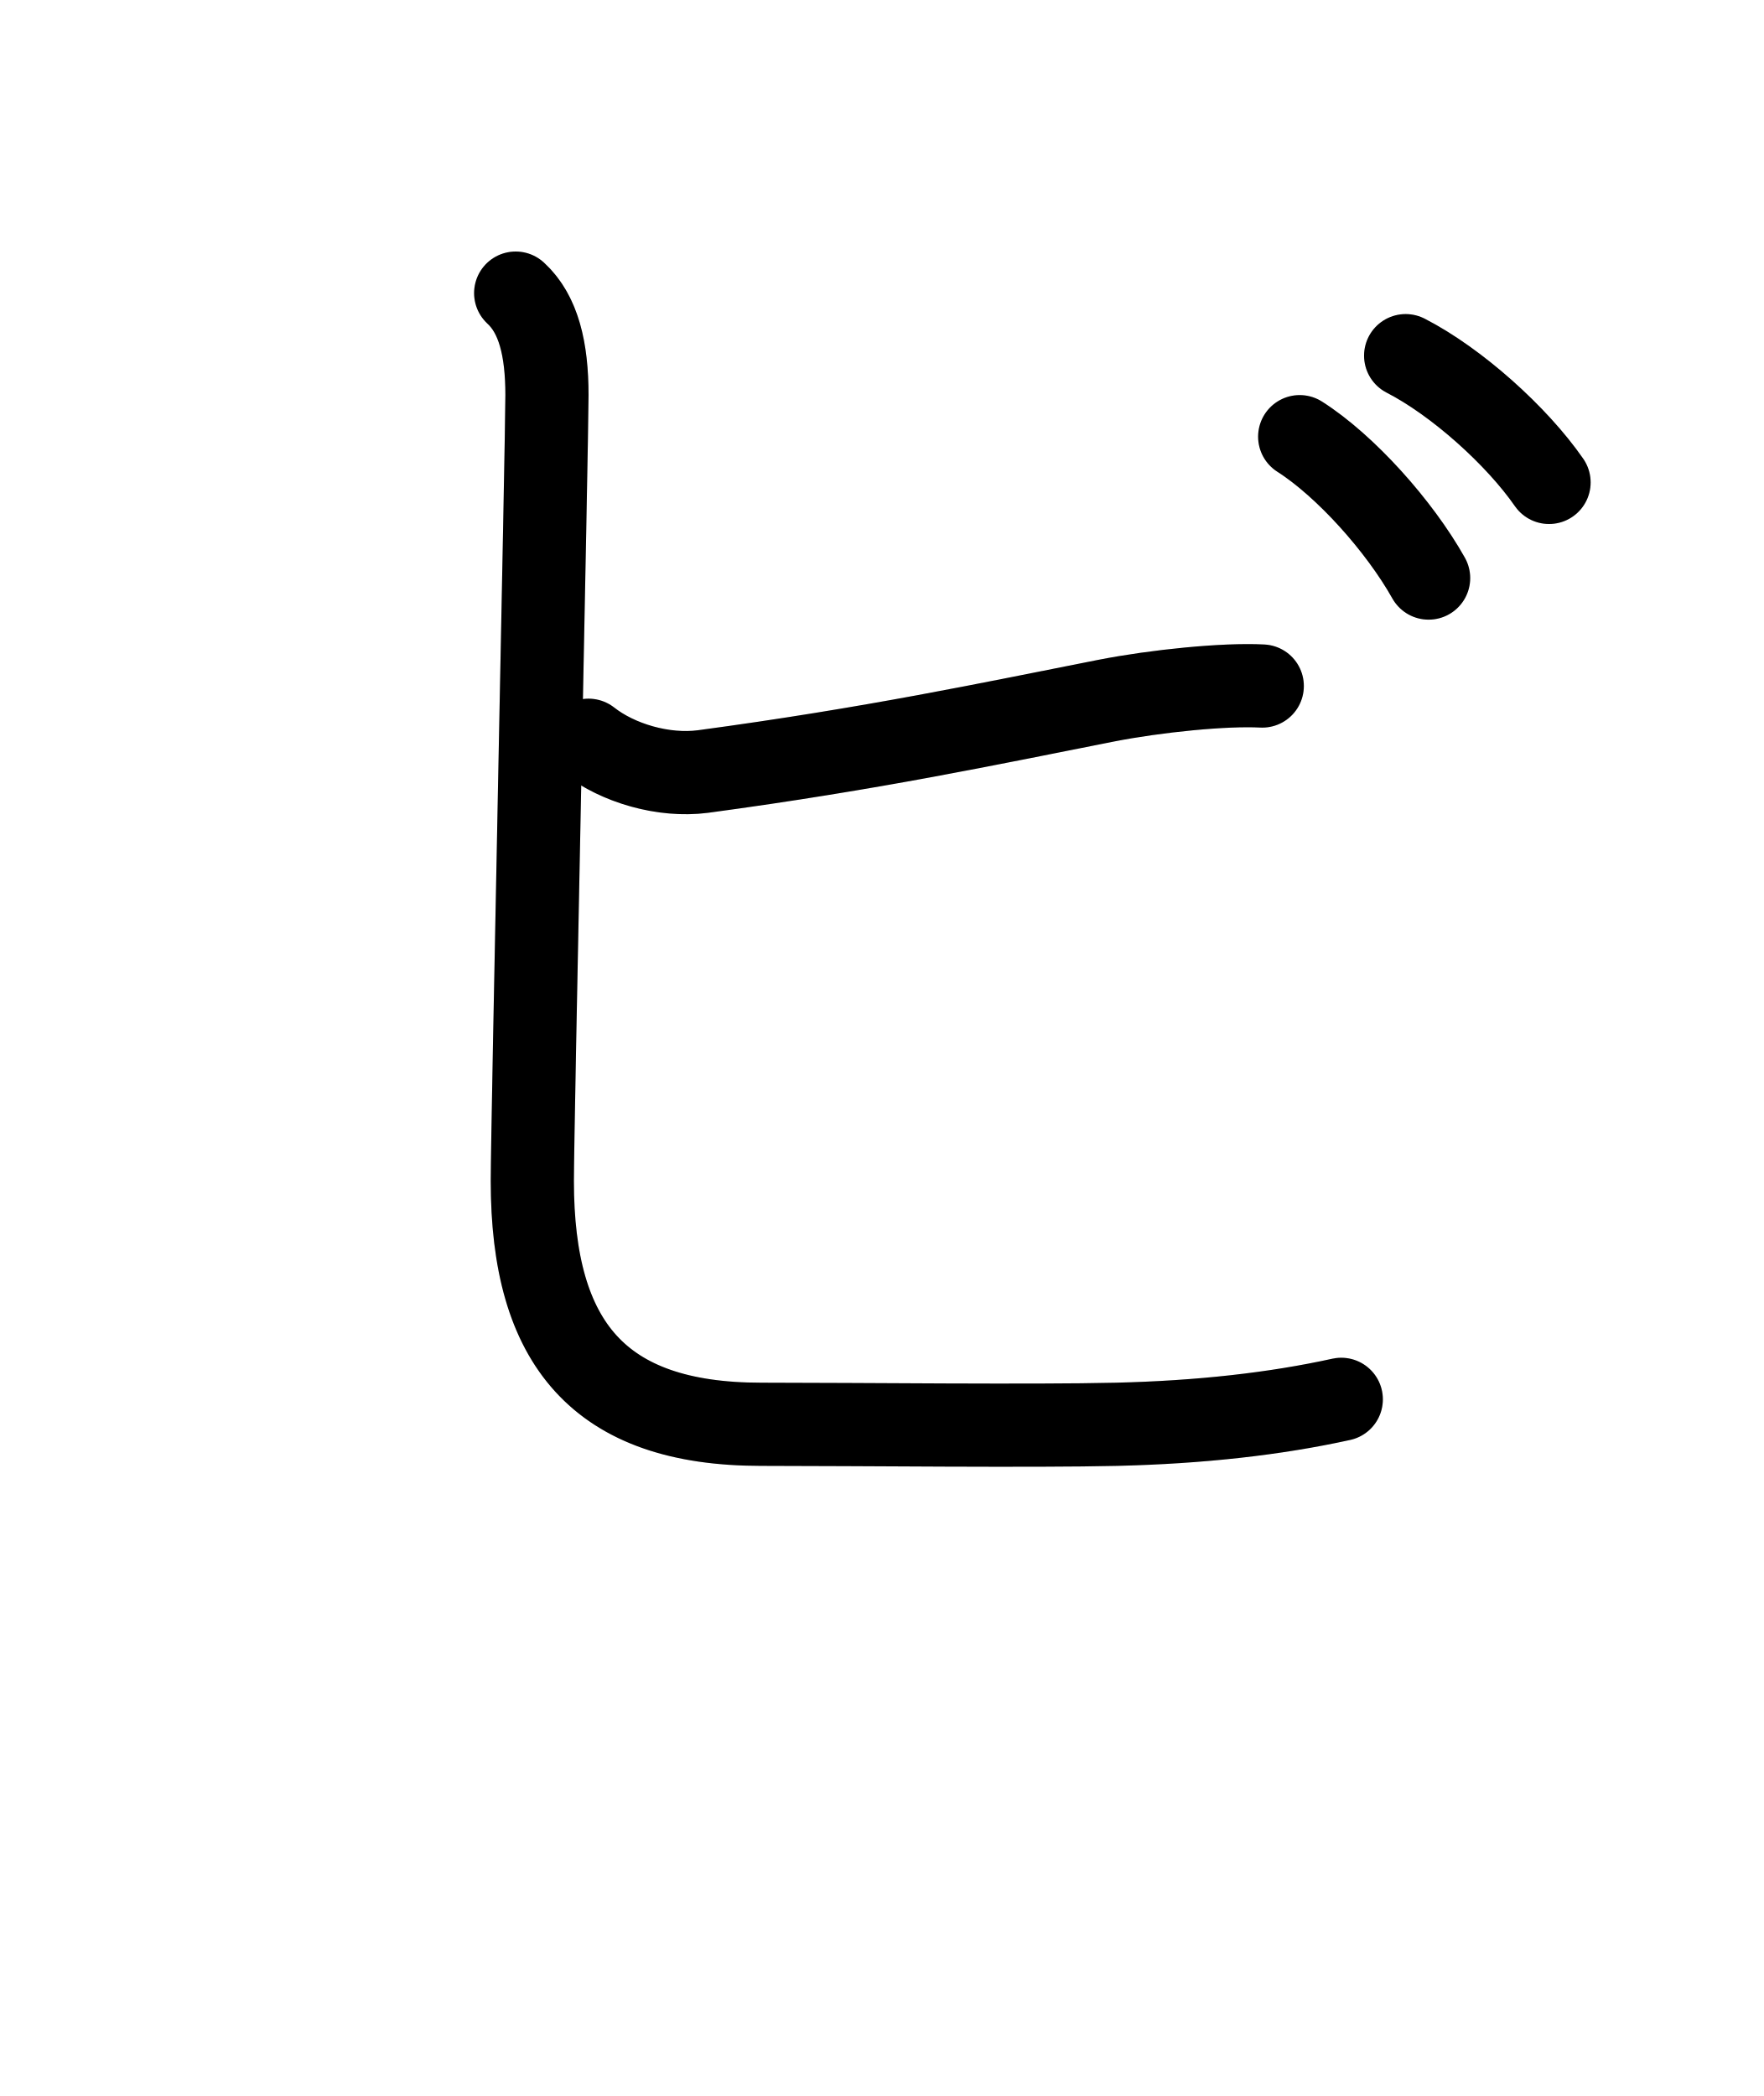
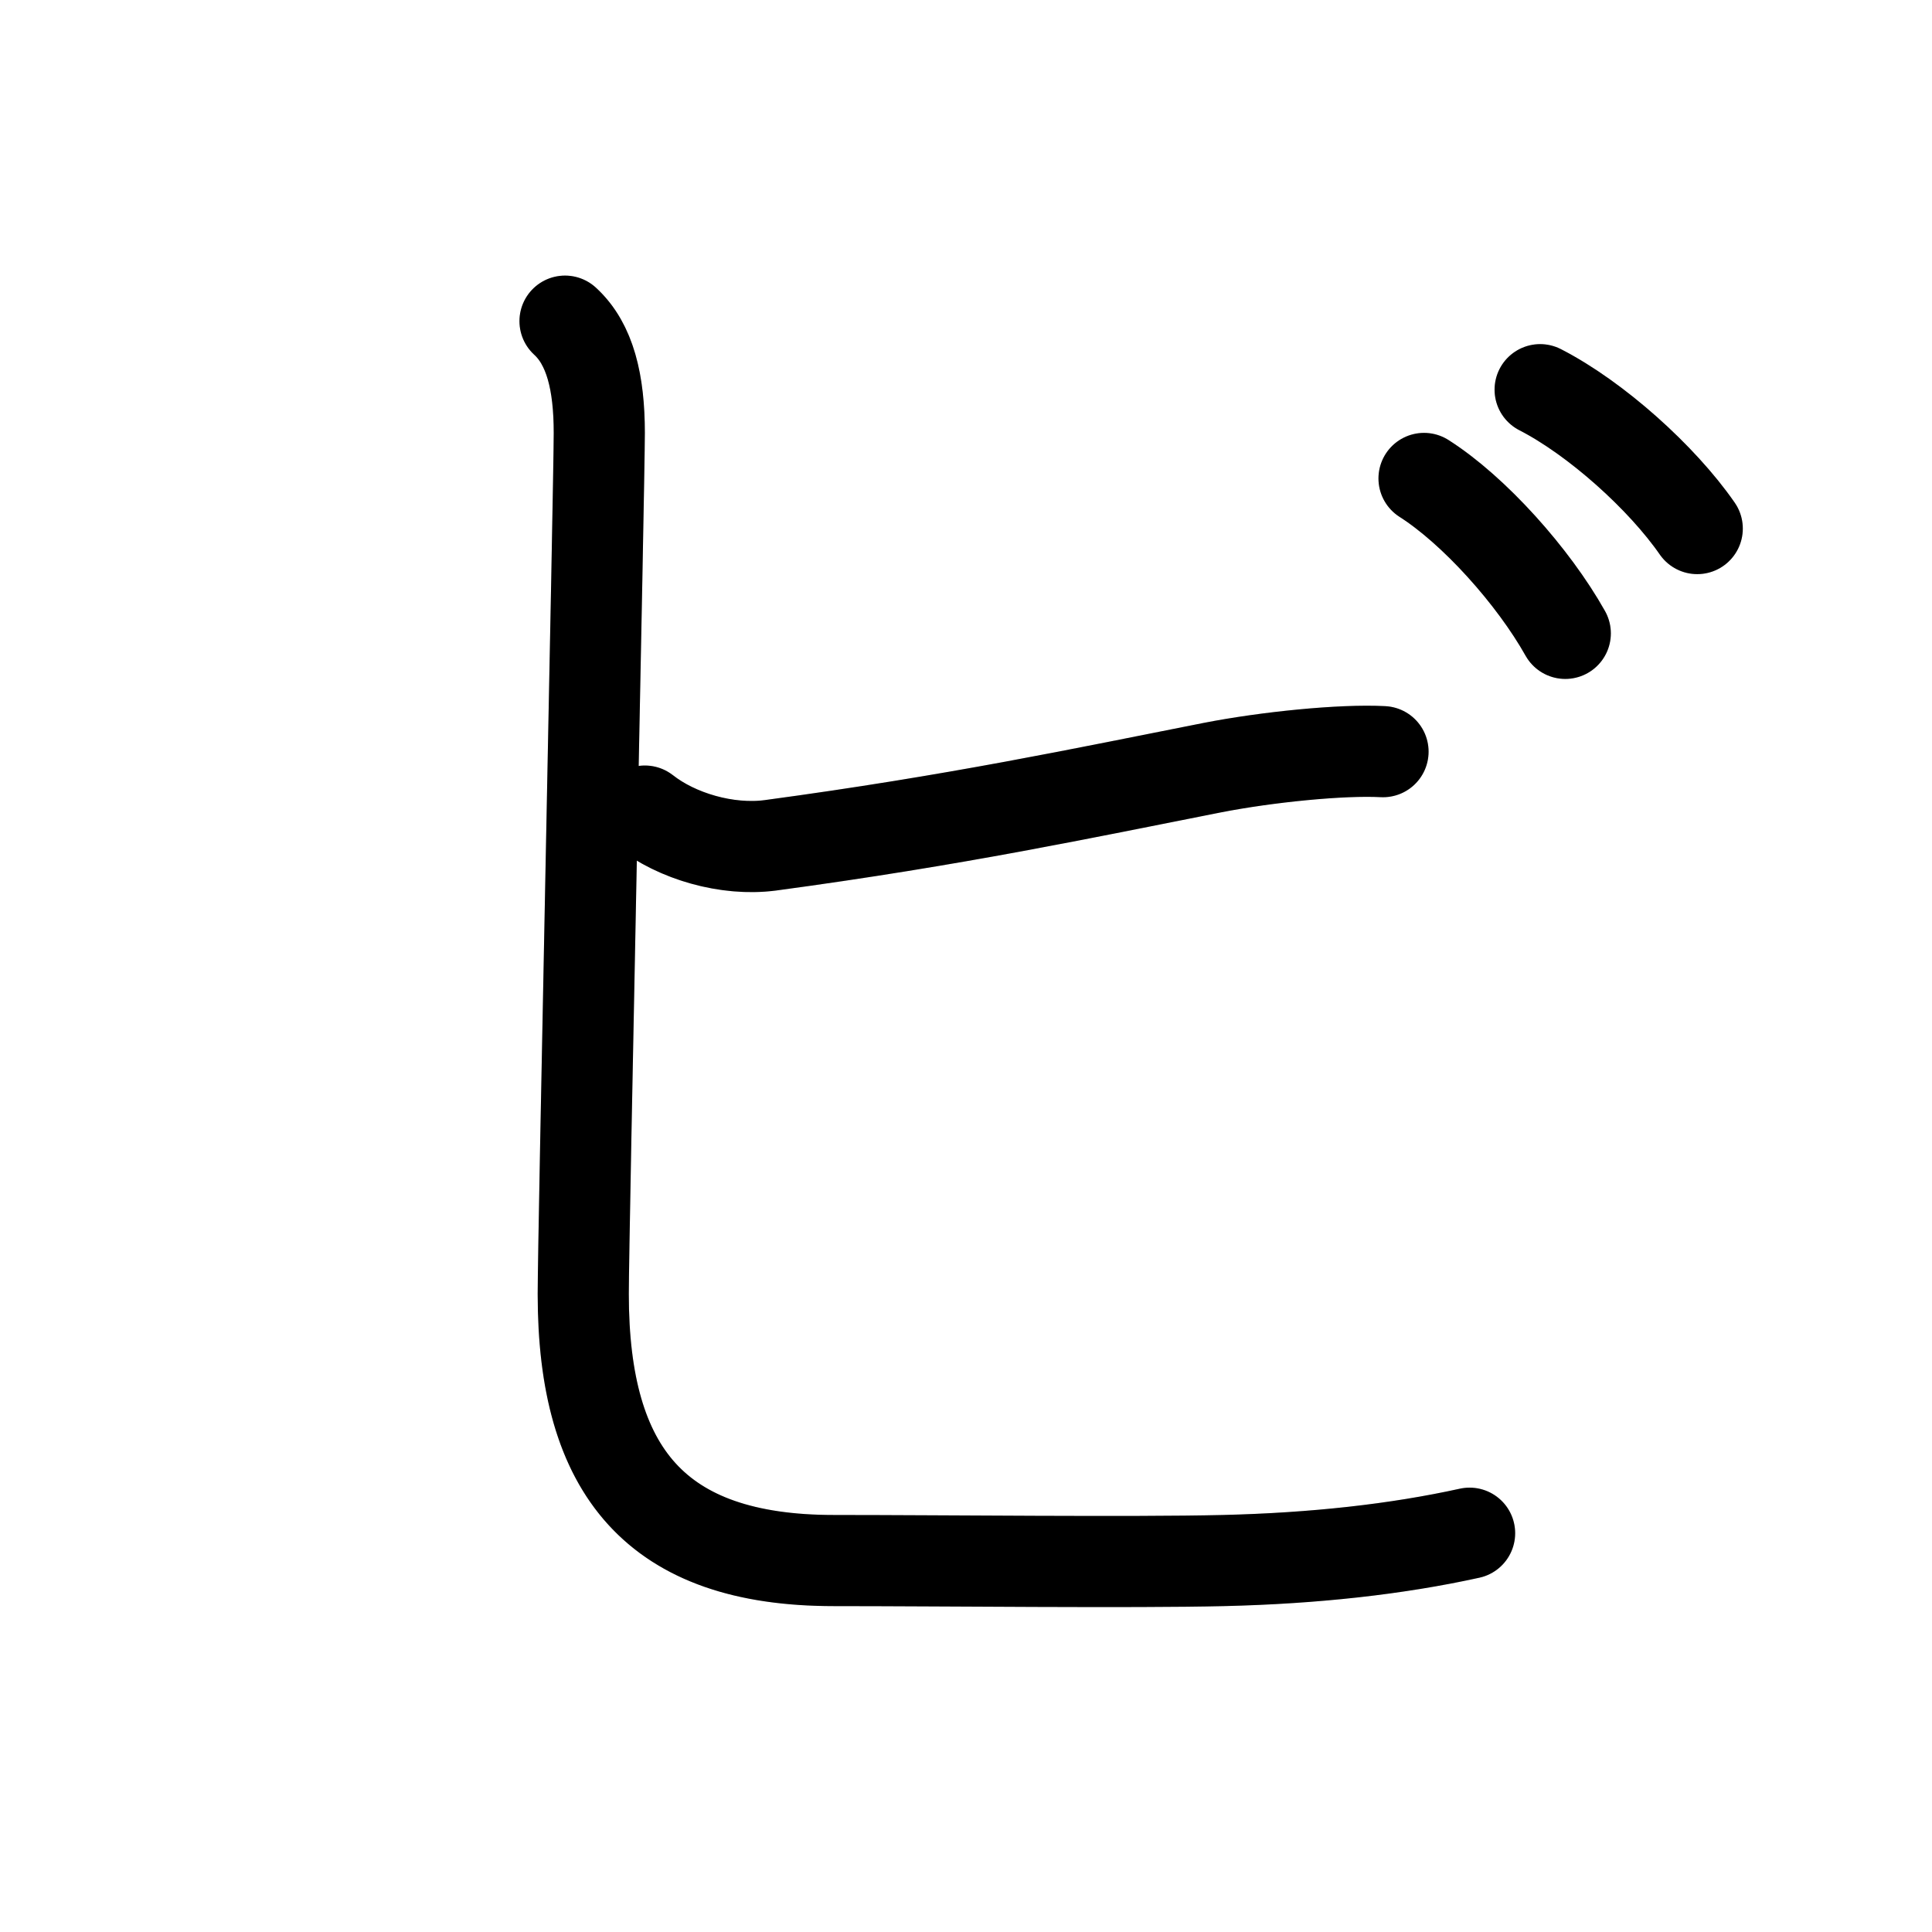
- <svg xmlns="http://www.w3.org/2000/svg" id="kvg-030d3" class="kanjivg" viewBox="0 0 106 126" width="106" height="126" xml:space="preserve" version="1.1" baseProfile="full">
+ <svg xmlns="http://www.w3.org/2000/svg" id="kvg-030d3" class="kanjivg" viewBox="0 0 106 106" width="106" height="106" xml:space="preserve" version="1.1" baseProfile="full">
  <defs>
    <style type="text/css">path.black{fill:none;stroke:black;stroke-width:5;stroke-linecap:round;stroke-linejoin:round;}path.grey{fill:none;stroke:#ddd;stroke-width:5;stroke-linecap:round;stroke-linejoin:round;}path.stroke{fill:none;stroke:black;stroke-width:5;stroke-linecap:round;stroke-linejoin:round;}text{font-size:16px;font-family:Segoe UI Symbol,Cambria Math,DejaVu Sans,Symbola,Quivira,STIX,Code2000;-webkit-touch-callout:none;cursor:pointer;-webkit-user-select:none;-khtml-user-select:none;-moz-user-select:none;-ms-user-select:none;user-select: none;}text:hover{color:#777;}#reset{font-weight:bold;}</style>
    <marker id="markerStart" markerWidth="8" markerHeight="8" style="overflow:visible;">
      <circle cx="0" cy="0" r="1.5" style="stroke:none;fill:red;fill-opacity:0.5;" />
    </marker>
    <marker id="markerEnd" style="overflow:visible;">
      <circle cx="0" cy="0" r="0.8" style="stroke:none;fill:blue;fill-opacity:0.5;">
        <animate attributeName="opacity" from="1" to="0" dur="3s" repeatCount="indefinite" />
      </circle>
    </marker>
  </defs>
  <path d="M35.38,44.5c1.75,1.38,4.51,2.19,6.88,1.88c10.24-1.38,17.24-2.88,24.24-4.26c3.01-0.59,7.12-1,9.38-0.88" class="grey" />
  <path d="M31,17.62c1.38,1.26,1.88,3.38,1.88,6.13c0,2.75-0.88,44-0.88,47.25c0,9.75,4,14.62,13.75,14.62c6,0,16.38,0.12,21.38,0c5-0.12,9.5-0.62,13.5-1.5" class="grey" />
  <path d="M78.13,26.25c2.75,1.75,6,5.38,7.75,8.5" class="grey" />
  <path d="M84.5,21.38c3.06,1.57,6.68,4.82,8.62,7.62" class="grey" />
  <path d="M35.38,44.5c1.75,1.38,4.51,2.19,6.88,1.88c10.24-1.38,17.24-2.88,24.24-4.26c3.01-0.59,7.12-1,9.38-0.88" class="stroke" stroke-dasharray="150">
    <animate attributeName="stroke-dashoffset" from="150" to="0" dur="1.8s" begin="0.0s" fill="freeze" />
  </path>
  <path d="M31,17.62c1.38,1.26,1.88,3.38,1.88,6.13c0,2.75-0.88,44-0.88,47.25c0,9.75,4,14.62,13.75,14.62c6,0,16.38,0.12,21.38,0c5-0.12,9.5-0.62,13.5-1.5" class="stroke" stroke-dasharray="150">
    <set attributeName="opacity" to="0" dur="1.1s" />
    <animate attributeName="stroke-dashoffset" from="150" to="0" dur="1.8s" begin="1.1s" fill="freeze" />
  </path>
  <path d="M78.13,26.25c2.75,1.75,6,5.38,7.75,8.5" class="stroke" stroke-dasharray="150">
    <set attributeName="opacity" to="0" dur="3.1s" />
    <animate attributeName="stroke-dashoffset" from="150" to="0" dur="1.8s" begin="3.1s" fill="freeze" />
  </path>
  <path d="M84.5,21.38c3.06,1.57,6.68,4.82,8.62,7.62" class="stroke" stroke-dasharray="150">
    <set attributeName="opacity" to="0" dur="4.0s" />
    <animate attributeName="stroke-dashoffset" from="150" to="0" dur="1.8s" begin="4.0s" fill="freeze" />
  </path>
</svg>
